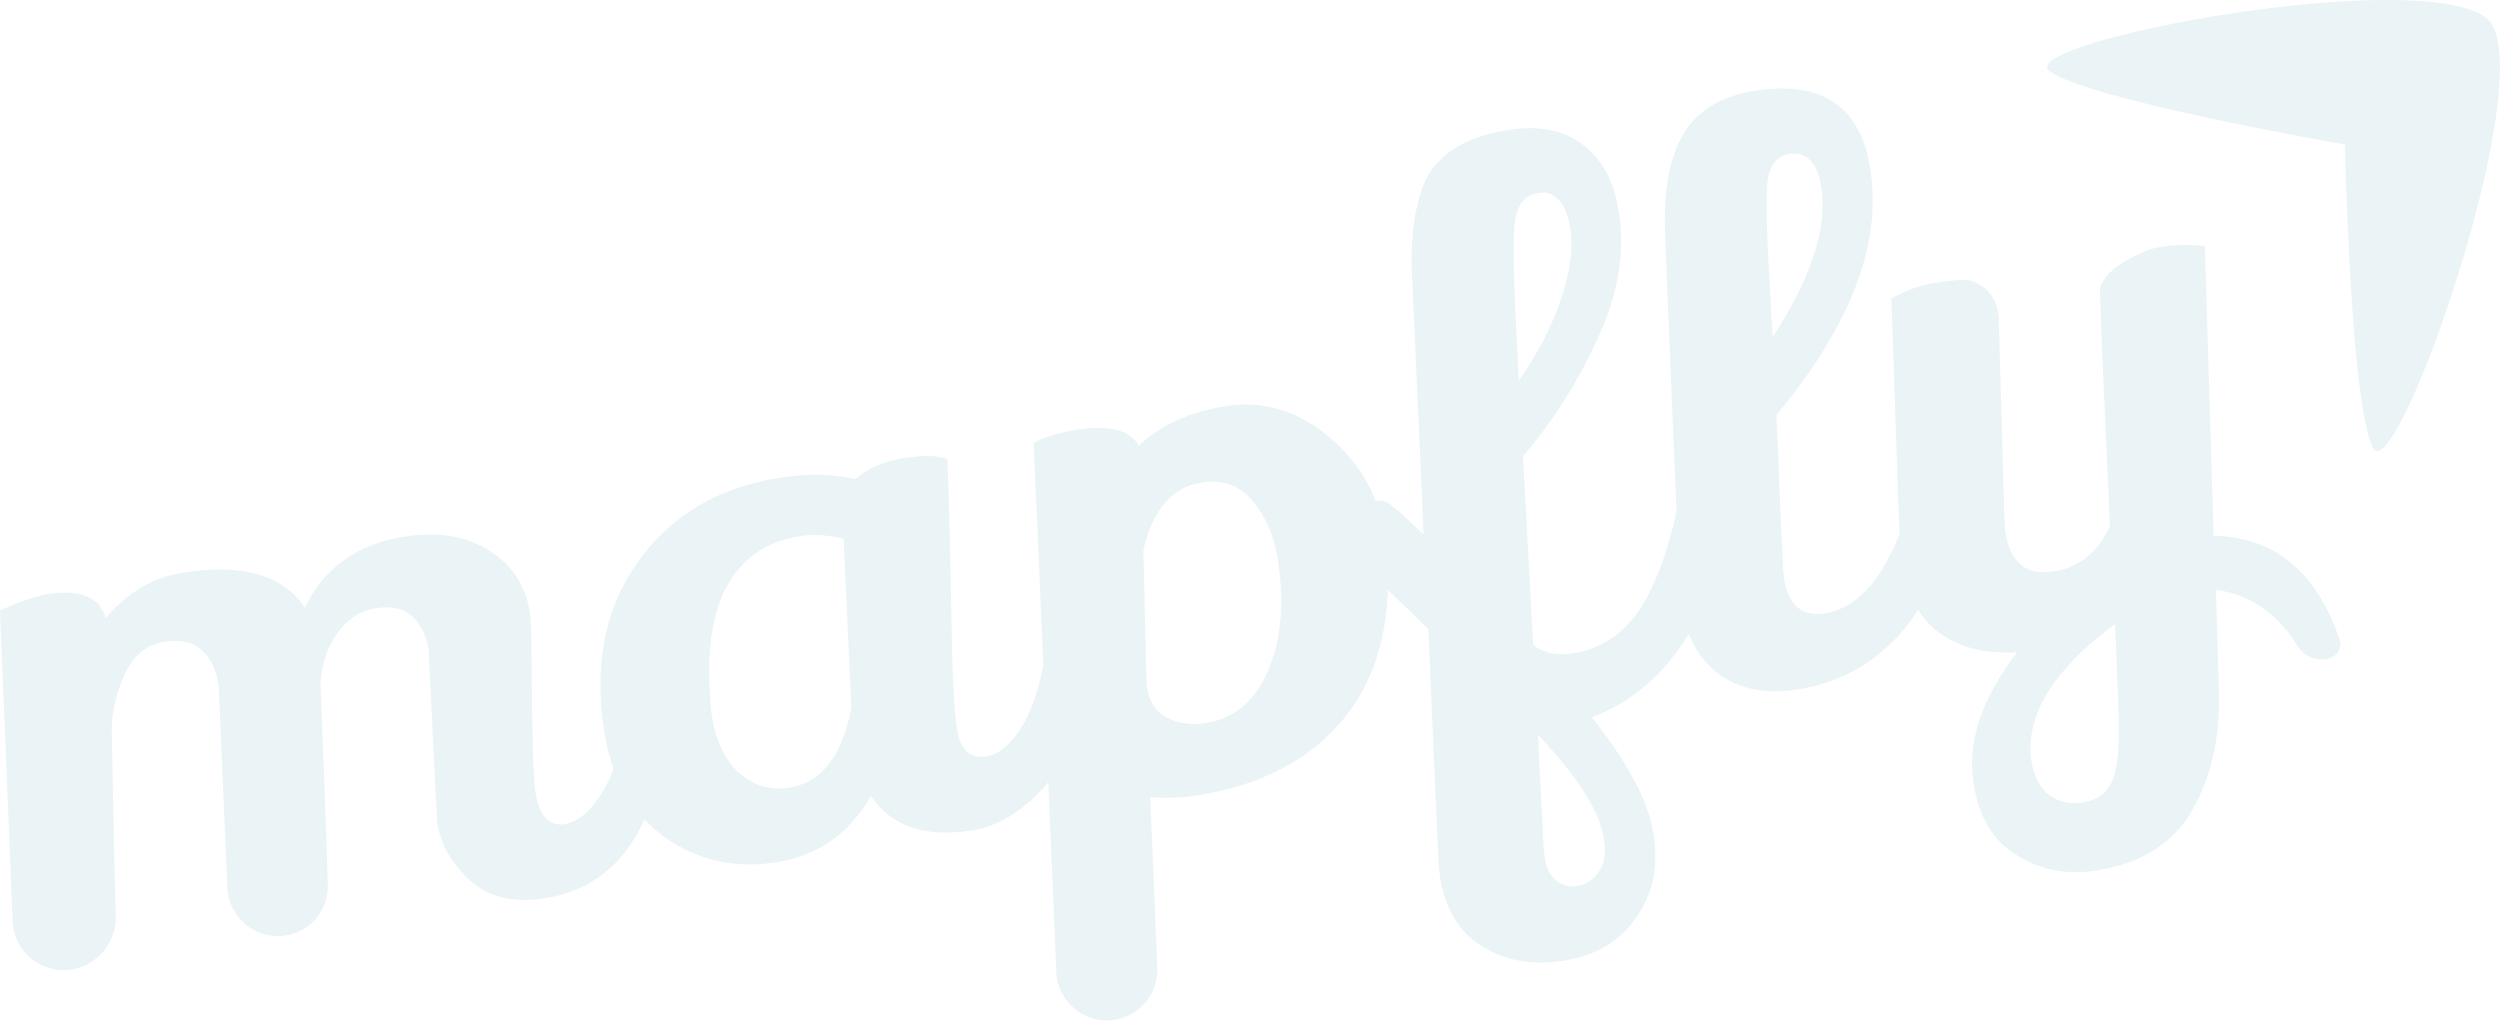
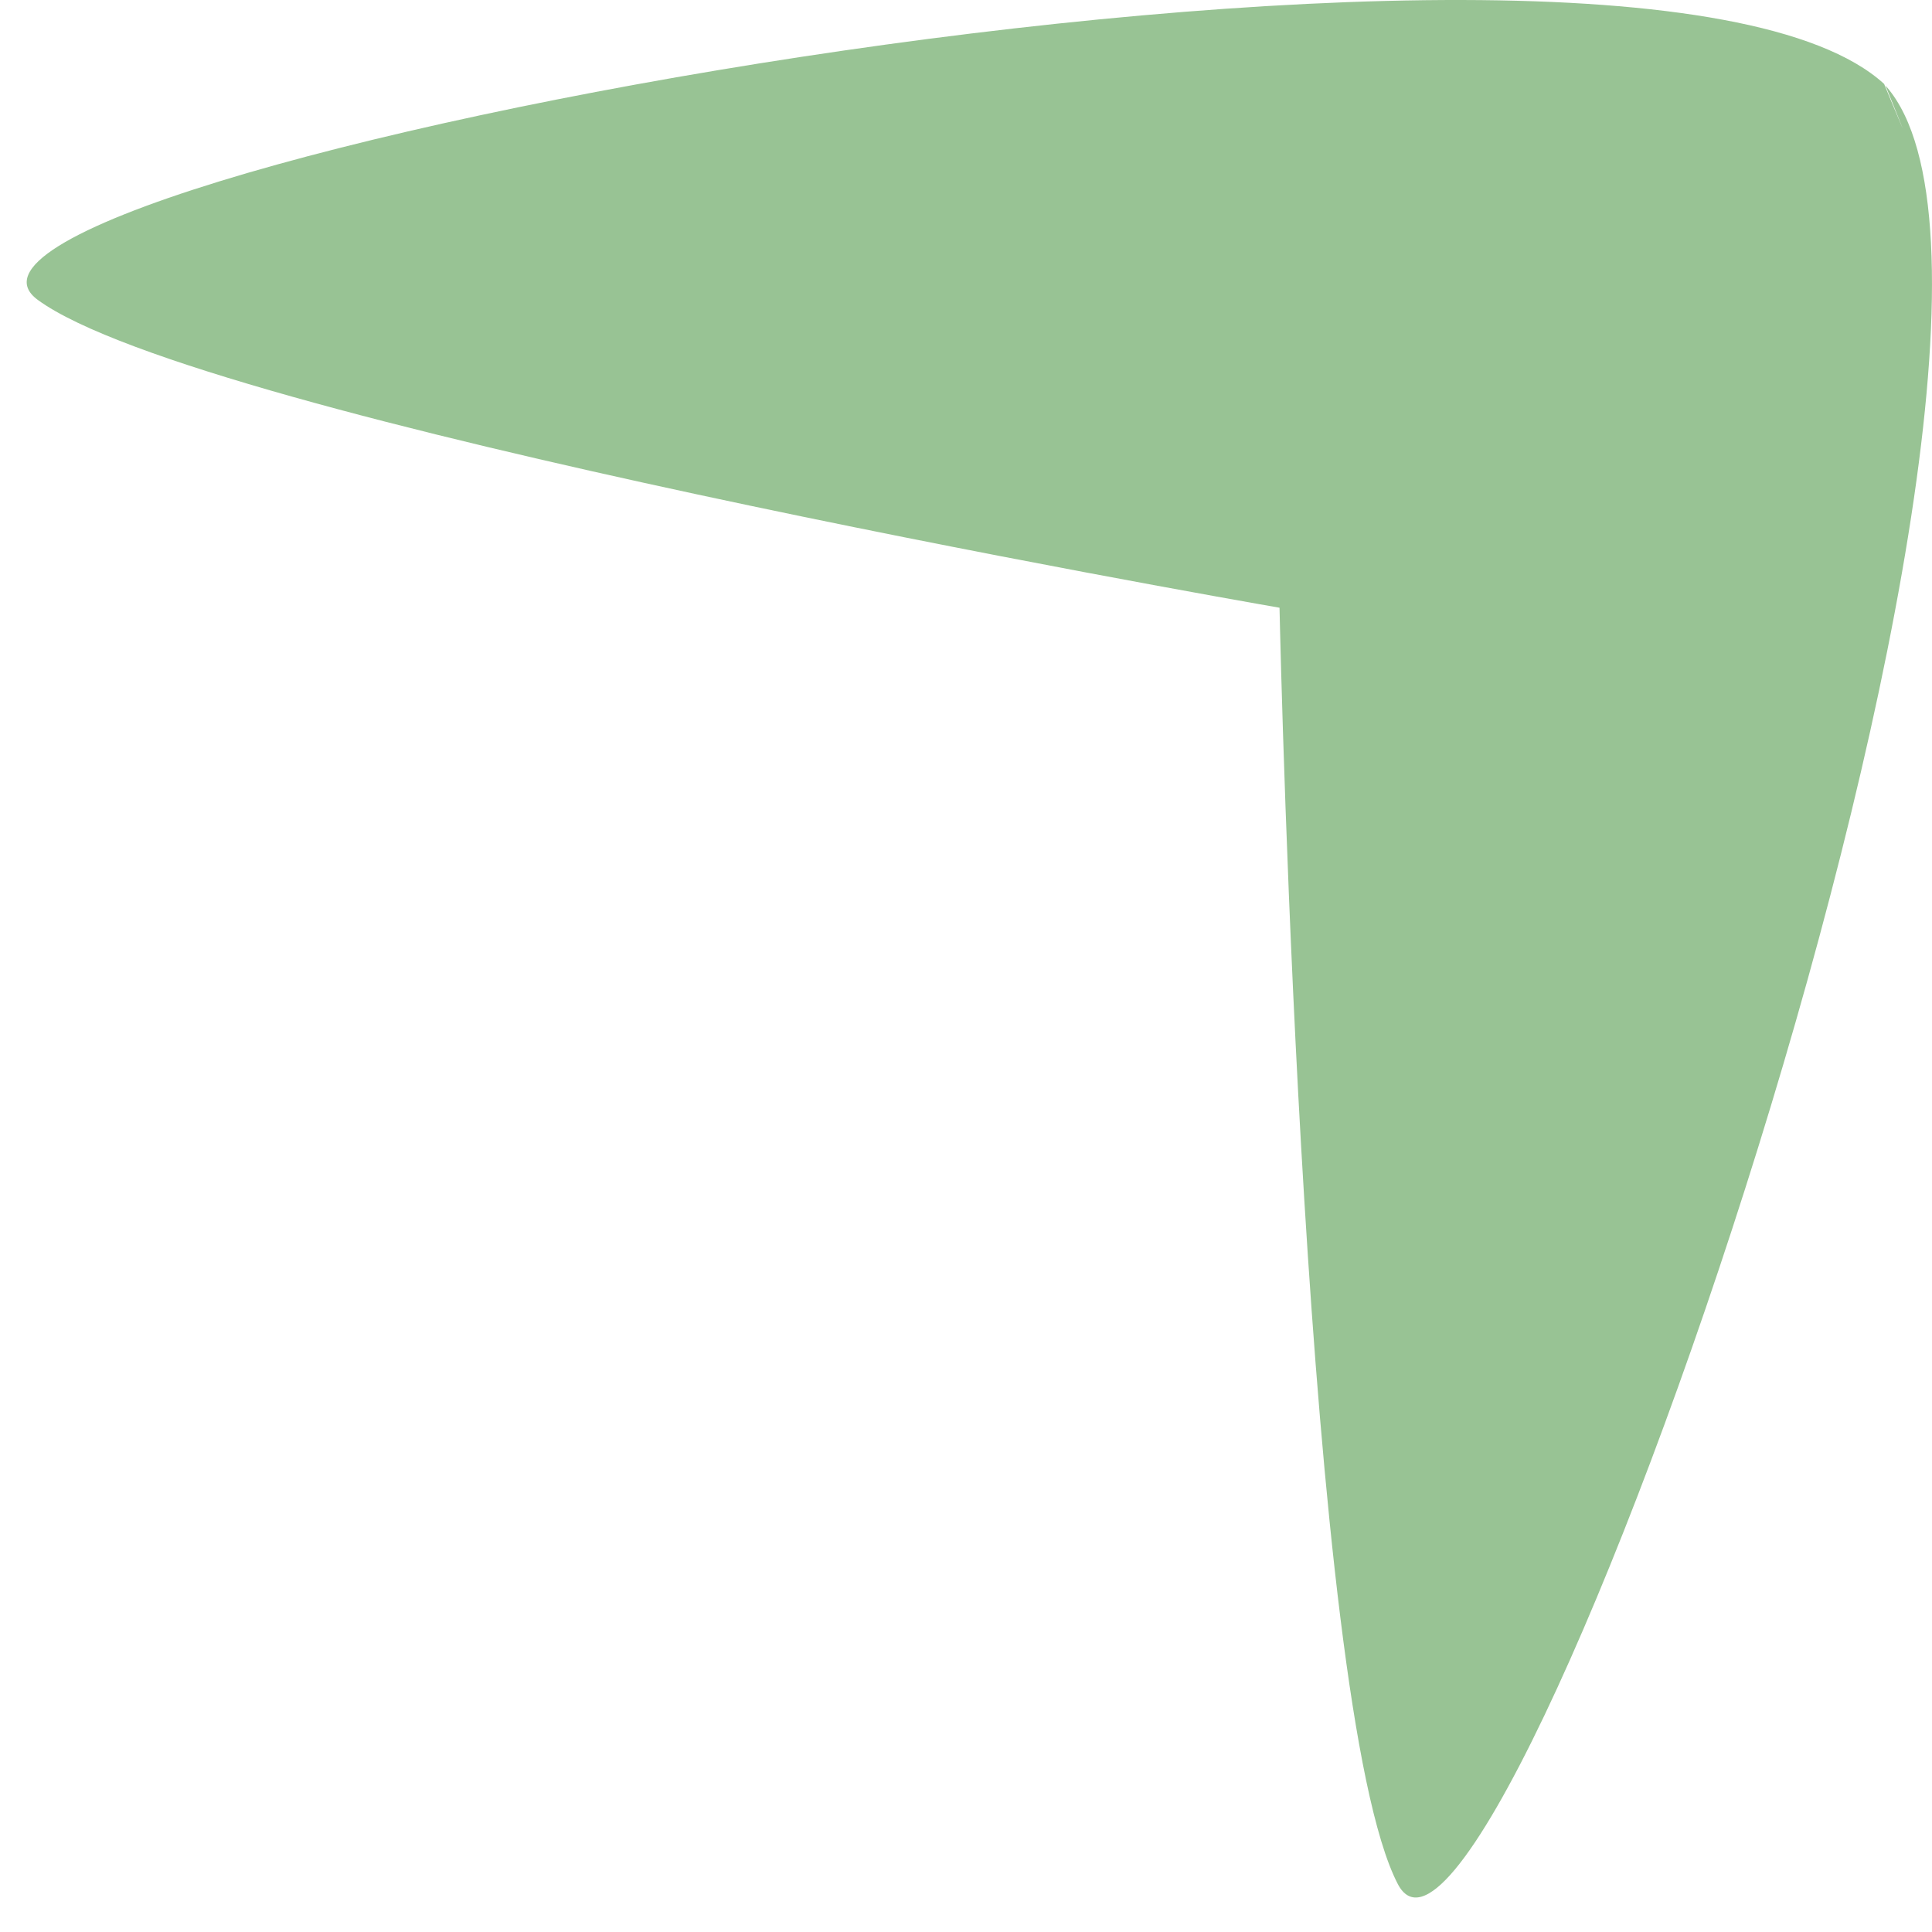
- <svg xmlns="http://www.w3.org/2000/svg" width="98" height="40" viewBox="0 0 98 40" fill="none">
-   <path fill-rule="evenodd" clip-rule="evenodd" d="M80.352 2.794C78.805 1.661 95.126 -1.439 97.554 0.782C97.555 0.784 97.596 0.883 97.638 0.983C97.723 1.188 97.81 1.399 97.566 0.796C97.568 0.799 97.57 0.801 97.573 0.804C97.574 0.806 97.576 0.808 97.578 0.81C99.57 3.131 93.91 19.256 93.023 17.553C92.159 15.894 91.933 6.207 91.921 5.662C91.385 5.569 81.86 3.899 80.352 2.794ZM70.469 27.023C69.246 27.218 68.229 27.029 67.419 26.457C66.873 26.06 66.467 25.523 66.201 24.849C66.129 24.97 66.055 25.088 65.977 25.203C65.028 26.61 63.835 27.583 62.399 28.12C63.81 29.894 64.616 31.414 64.817 32.68C65.02 33.966 64.793 35.063 64.135 35.971C63.5 36.896 62.561 37.457 61.317 37.655C60.074 37.852 58.995 37.663 58.082 37.087C57.192 36.528 56.65 35.636 56.456 34.41C56.418 34.169 56.381 33.68 56.347 32.944L55.992 24.657C55.422 24.101 54.892 23.59 54.405 23.124C54.338 25.151 53.763 26.831 52.68 28.165C51.352 29.777 49.445 30.78 46.958 31.175C46.397 31.265 45.774 31.291 45.09 31.256L45.366 37.936C45.407 38.941 44.69 39.817 43.697 39.975C42.526 40.161 41.455 39.283 41.406 38.099C41.293 35.387 41.189 32.904 41.093 30.651C41.015 30.752 40.934 30.849 40.851 30.941C39.989 31.86 39.077 32.397 38.114 32.55C36.269 32.843 34.944 32.394 34.139 31.203C33.303 32.675 32.062 33.542 30.418 33.803C28.793 34.061 27.332 33.727 26.034 32.8C25.753 32.596 25.496 32.37 25.263 32.122C24.46 33.896 23.161 34.925 21.367 35.21C20.124 35.408 19.141 35.173 18.419 34.505C17.696 33.837 17.268 33.081 17.134 32.236L16.802 25.46C16.717 24.918 16.505 24.488 16.167 24.171C15.829 23.853 15.349 23.744 14.727 23.843C14.126 23.939 13.631 24.254 13.242 24.79C12.854 25.325 12.627 25.969 12.561 26.721C12.704 30.329 12.801 32.987 12.851 34.695C12.88 35.676 12.172 36.517 11.203 36.671C10.035 36.856 8.965 35.983 8.914 34.801L8.57 26.83C8.481 26.267 8.267 25.827 7.929 25.51C7.608 25.17 7.106 25.054 6.425 25.162C5.743 25.27 5.234 25.691 4.897 26.424C4.558 27.138 4.385 27.866 4.38 28.608C4.437 31.889 4.491 34.315 4.54 35.886C4.572 36.923 3.831 37.842 2.806 38.005C1.625 38.193 0.544 37.307 0.496 36.112L0 23.927C0.807 23.572 1.432 23.36 1.873 23.29C3.136 23.089 3.895 23.401 4.149 24.226C4.998 23.226 6.004 22.633 7.167 22.448C9.493 22.079 11.087 22.536 11.948 23.821C12.708 22.258 14.001 21.332 15.826 21.042C17.169 20.828 18.288 21.011 19.181 21.59C20.072 22.149 20.599 22.951 20.765 23.996C20.812 24.298 20.837 24.84 20.837 25.622C20.853 28.71 20.902 30.515 20.985 31.038C21.134 31.982 21.52 32.405 22.141 32.306C22.663 32.223 23.16 31.794 23.634 31.018C23.792 30.76 23.932 30.464 24.054 30.131C23.892 29.687 23.77 29.207 23.688 28.692C23.272 26.06 23.712 23.837 25.008 22.024C26.304 20.211 28.135 19.117 30.502 18.741L30.682 18.712C31.685 18.553 32.634 18.577 33.531 18.785C34.018 18.357 34.643 18.083 35.405 17.962C36.187 17.838 36.764 17.849 37.137 17.996C37.192 19.512 37.234 21.009 37.262 22.488C37.287 23.946 37.307 24.983 37.322 25.599C37.358 26.994 37.424 27.993 37.519 28.596C37.646 29.4 38.031 29.751 38.673 29.649C39.174 29.569 39.653 29.153 40.109 28.401C40.444 27.831 40.708 27.059 40.9 26.086C40.737 22.28 40.61 19.373 40.518 17.366C40.913 17.138 41.472 16.967 42.194 16.852C43.498 16.645 44.312 16.856 44.638 17.484C45.475 16.671 46.616 16.15 48.06 15.921C49.504 15.691 50.841 16.086 52.072 17.106C52.926 17.814 53.544 18.659 53.926 19.641C53.938 19.638 53.951 19.636 53.964 19.634C54.184 19.599 54.402 19.677 54.618 19.87C54.853 20.059 55.249 20.418 55.806 20.948L55.346 10.638C55.297 9.286 55.448 8.16 55.799 7.26C56.272 6.093 57.371 5.372 59.096 5.098C60.319 4.904 61.305 5.097 62.055 5.678C62.802 6.24 63.269 7.113 63.457 8.299C63.708 9.886 63.434 11.537 62.636 13.25C61.858 14.96 60.88 16.506 59.701 17.888L60.098 25.272C60.499 25.599 61.011 25.714 61.633 25.615C62.876 25.418 63.826 24.731 64.483 23.555C65.002 22.632 65.415 21.462 65.722 20.046C65.615 17.614 65.465 13.994 65.272 9.185C65.177 6.769 65.693 5.152 66.817 4.335C67.331 3.944 67.979 3.687 68.761 3.562C71.409 3.142 72.926 4.157 73.314 6.609C73.346 6.81 73.369 7.023 73.384 7.247C73.609 9.971 72.359 12.982 69.632 16.279C69.688 17.279 69.729 18.252 69.755 19.195C69.841 21.303 69.902 22.468 69.937 22.689C70.103 23.734 70.637 24.185 71.539 24.041C72.522 23.885 73.345 23.177 74.009 21.918C74.179 21.599 74.332 21.263 74.471 20.91C74.447 20.541 74.428 20.125 74.413 19.66C74.375 18.512 74.333 17.273 74.287 15.941C74.24 14.609 74.192 13.196 74.14 11.7C74.727 11.38 75.281 11.179 75.802 11.096C76.323 11.013 76.718 10.971 76.985 10.97C77.252 10.969 77.526 11.08 77.808 11.303C78.09 11.526 78.27 11.878 78.346 12.361L78.569 20.205C78.58 20.533 78.595 20.757 78.614 20.878C78.802 22.063 79.437 22.57 80.52 22.398C81.503 22.242 82.232 21.652 82.707 20.629C82.694 20.157 82.635 18.807 82.529 16.578C82.42 14.33 82.348 12.58 82.315 11.328C82.435 10.918 82.758 10.557 83.285 10.247C83.831 9.934 84.285 9.748 84.646 9.691C85.288 9.589 85.882 9.577 86.429 9.655L86.775 21.003C89.14 21.051 90.782 22.392 91.699 25.025C91.704 25.039 91.709 25.052 91.714 25.065L91.714 25.066C91.742 25.144 91.758 25.188 91.745 25.284C91.636 26.059 90.485 26.012 90.078 25.344C89.284 24.044 88.213 23.303 86.864 23.121L86.978 26.965C87.044 28.809 86.708 30.387 85.97 31.699C85.235 33.031 83.975 33.839 82.19 34.122C81.047 34.304 80.009 34.108 79.075 33.536C78.145 32.983 77.575 32.044 77.365 30.717C77.107 29.09 77.678 27.371 79.078 25.563C77.899 25.647 76.906 25.413 76.099 24.862C75.732 24.611 75.428 24.292 75.189 23.905C74.788 24.548 74.282 25.119 73.67 25.619C72.779 26.358 71.712 26.826 70.469 27.023ZM69.486 13.212C71.01 10.889 71.645 8.924 71.391 7.316C71.238 6.352 70.801 5.927 70.079 6.041C69.624 6.155 69.361 6.506 69.289 7.094C69.238 7.679 69.242 8.616 69.302 9.904C69.382 11.189 69.426 11.986 69.433 12.293L69.486 13.212ZM60.288 7.566C60.388 7.55 60.49 7.544 60.593 7.548C61.103 7.653 61.423 8.117 61.554 8.941C61.681 9.745 61.553 10.692 61.171 11.783C60.805 12.85 60.261 13.895 59.539 14.916L59.478 13.751C59.338 11.178 59.303 9.525 59.372 8.793C59.441 8.061 59.746 7.652 60.288 7.566ZM60.572 33.725C60.521 33.404 60.498 33.191 60.502 33.087L60.285 28.796C61.842 30.444 62.704 31.8 62.872 32.865C62.961 33.428 62.896 33.861 62.677 34.163C62.461 34.486 62.182 34.675 61.841 34.729C61.52 34.78 61.242 34.711 61.007 34.522C60.771 34.332 60.626 34.067 60.572 33.725ZM50.086 21.902C49.946 21.018 49.621 20.266 49.112 19.647C48.603 19.027 47.927 18.785 47.085 18.918C45.942 19.1 45.187 19.982 44.821 21.565C44.89 24.603 44.933 26.367 44.949 26.859C45.025 27.465 45.287 27.887 45.735 28.125C46.184 28.363 46.699 28.435 47.281 28.343C48.304 28.18 49.073 27.584 49.588 26.555C50.209 25.282 50.375 23.731 50.086 21.902ZM28.49 22.985C29.096 21.879 30.041 21.224 31.325 21.02C31.866 20.934 32.447 20.966 33.067 21.115L33.375 27.74C33.016 29.631 32.205 30.676 30.942 30.877C30.2 30.995 29.542 30.801 28.968 30.294C28.415 29.785 28.06 29.038 27.904 28.053C27.879 27.892 27.862 27.72 27.854 27.536C27.689 25.584 27.901 24.068 28.49 22.985ZM80.336 31.172C79.964 30.902 79.725 30.435 79.621 29.772C79.404 28.014 80.501 26.243 82.912 24.459L83.046 27.837C83.095 29.189 83.014 30.108 82.804 30.595C82.593 31.082 82.217 31.368 81.675 31.454C81.154 31.537 80.707 31.443 80.336 31.172Z" fill="#EAF3F5" />
+ <svg xmlns="http://www.w3.org/2000/svg" width="18" height="18" viewBox="0 0 18 18" fill="none">
+   <path fill-rule="evenodd" clip-rule="evenodd" d="M0.352 2.794C-1.195 1.661 15.125 -1.439 17.554 0.782C17.555 0.784 17.596 0.883 17.637 0.983C17.723 1.188 17.81 1.399 17.566 0.796C17.568 0.799 17.57 0.801 17.572 0.804C17.574 0.806 17.576 0.808 17.578 0.81C19.57 3.131 13.91 19.256 13.023 17.553C12.159 15.894 11.933 6.207 11.921 5.662C11.385 5.569 1.86 3.899 0.352 2.794Z" fill="#98C394" />
</svg>
